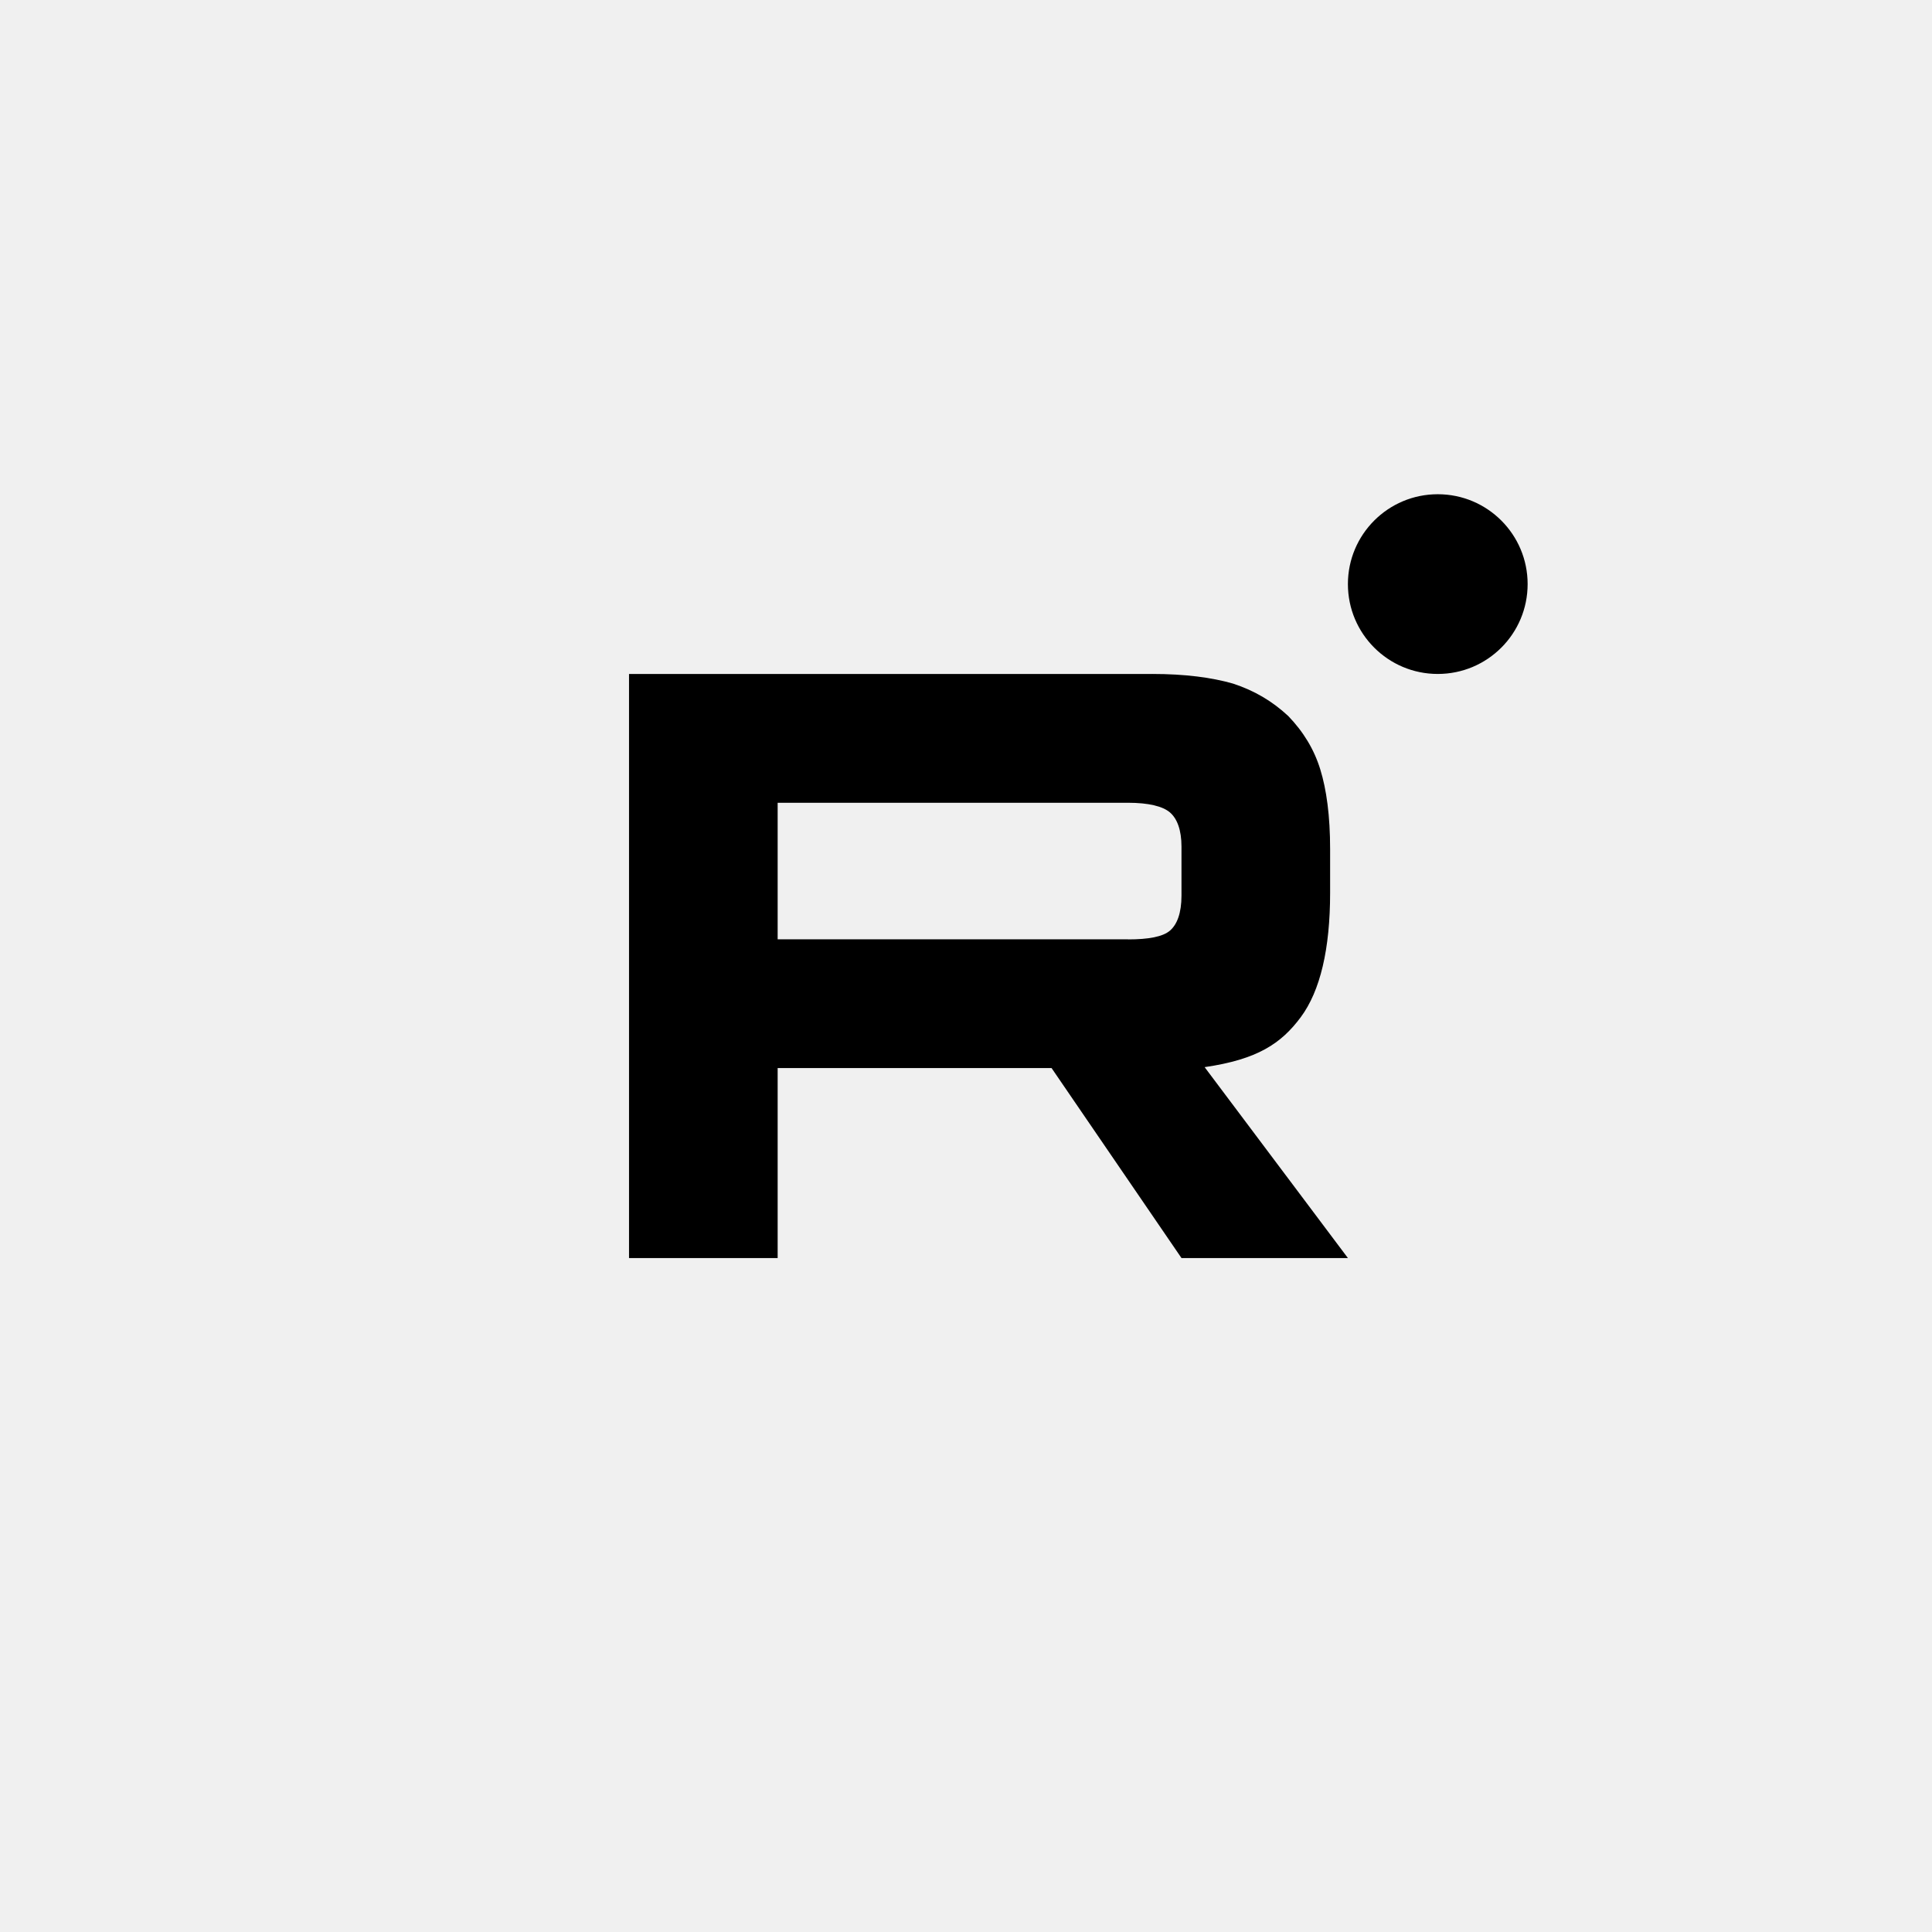
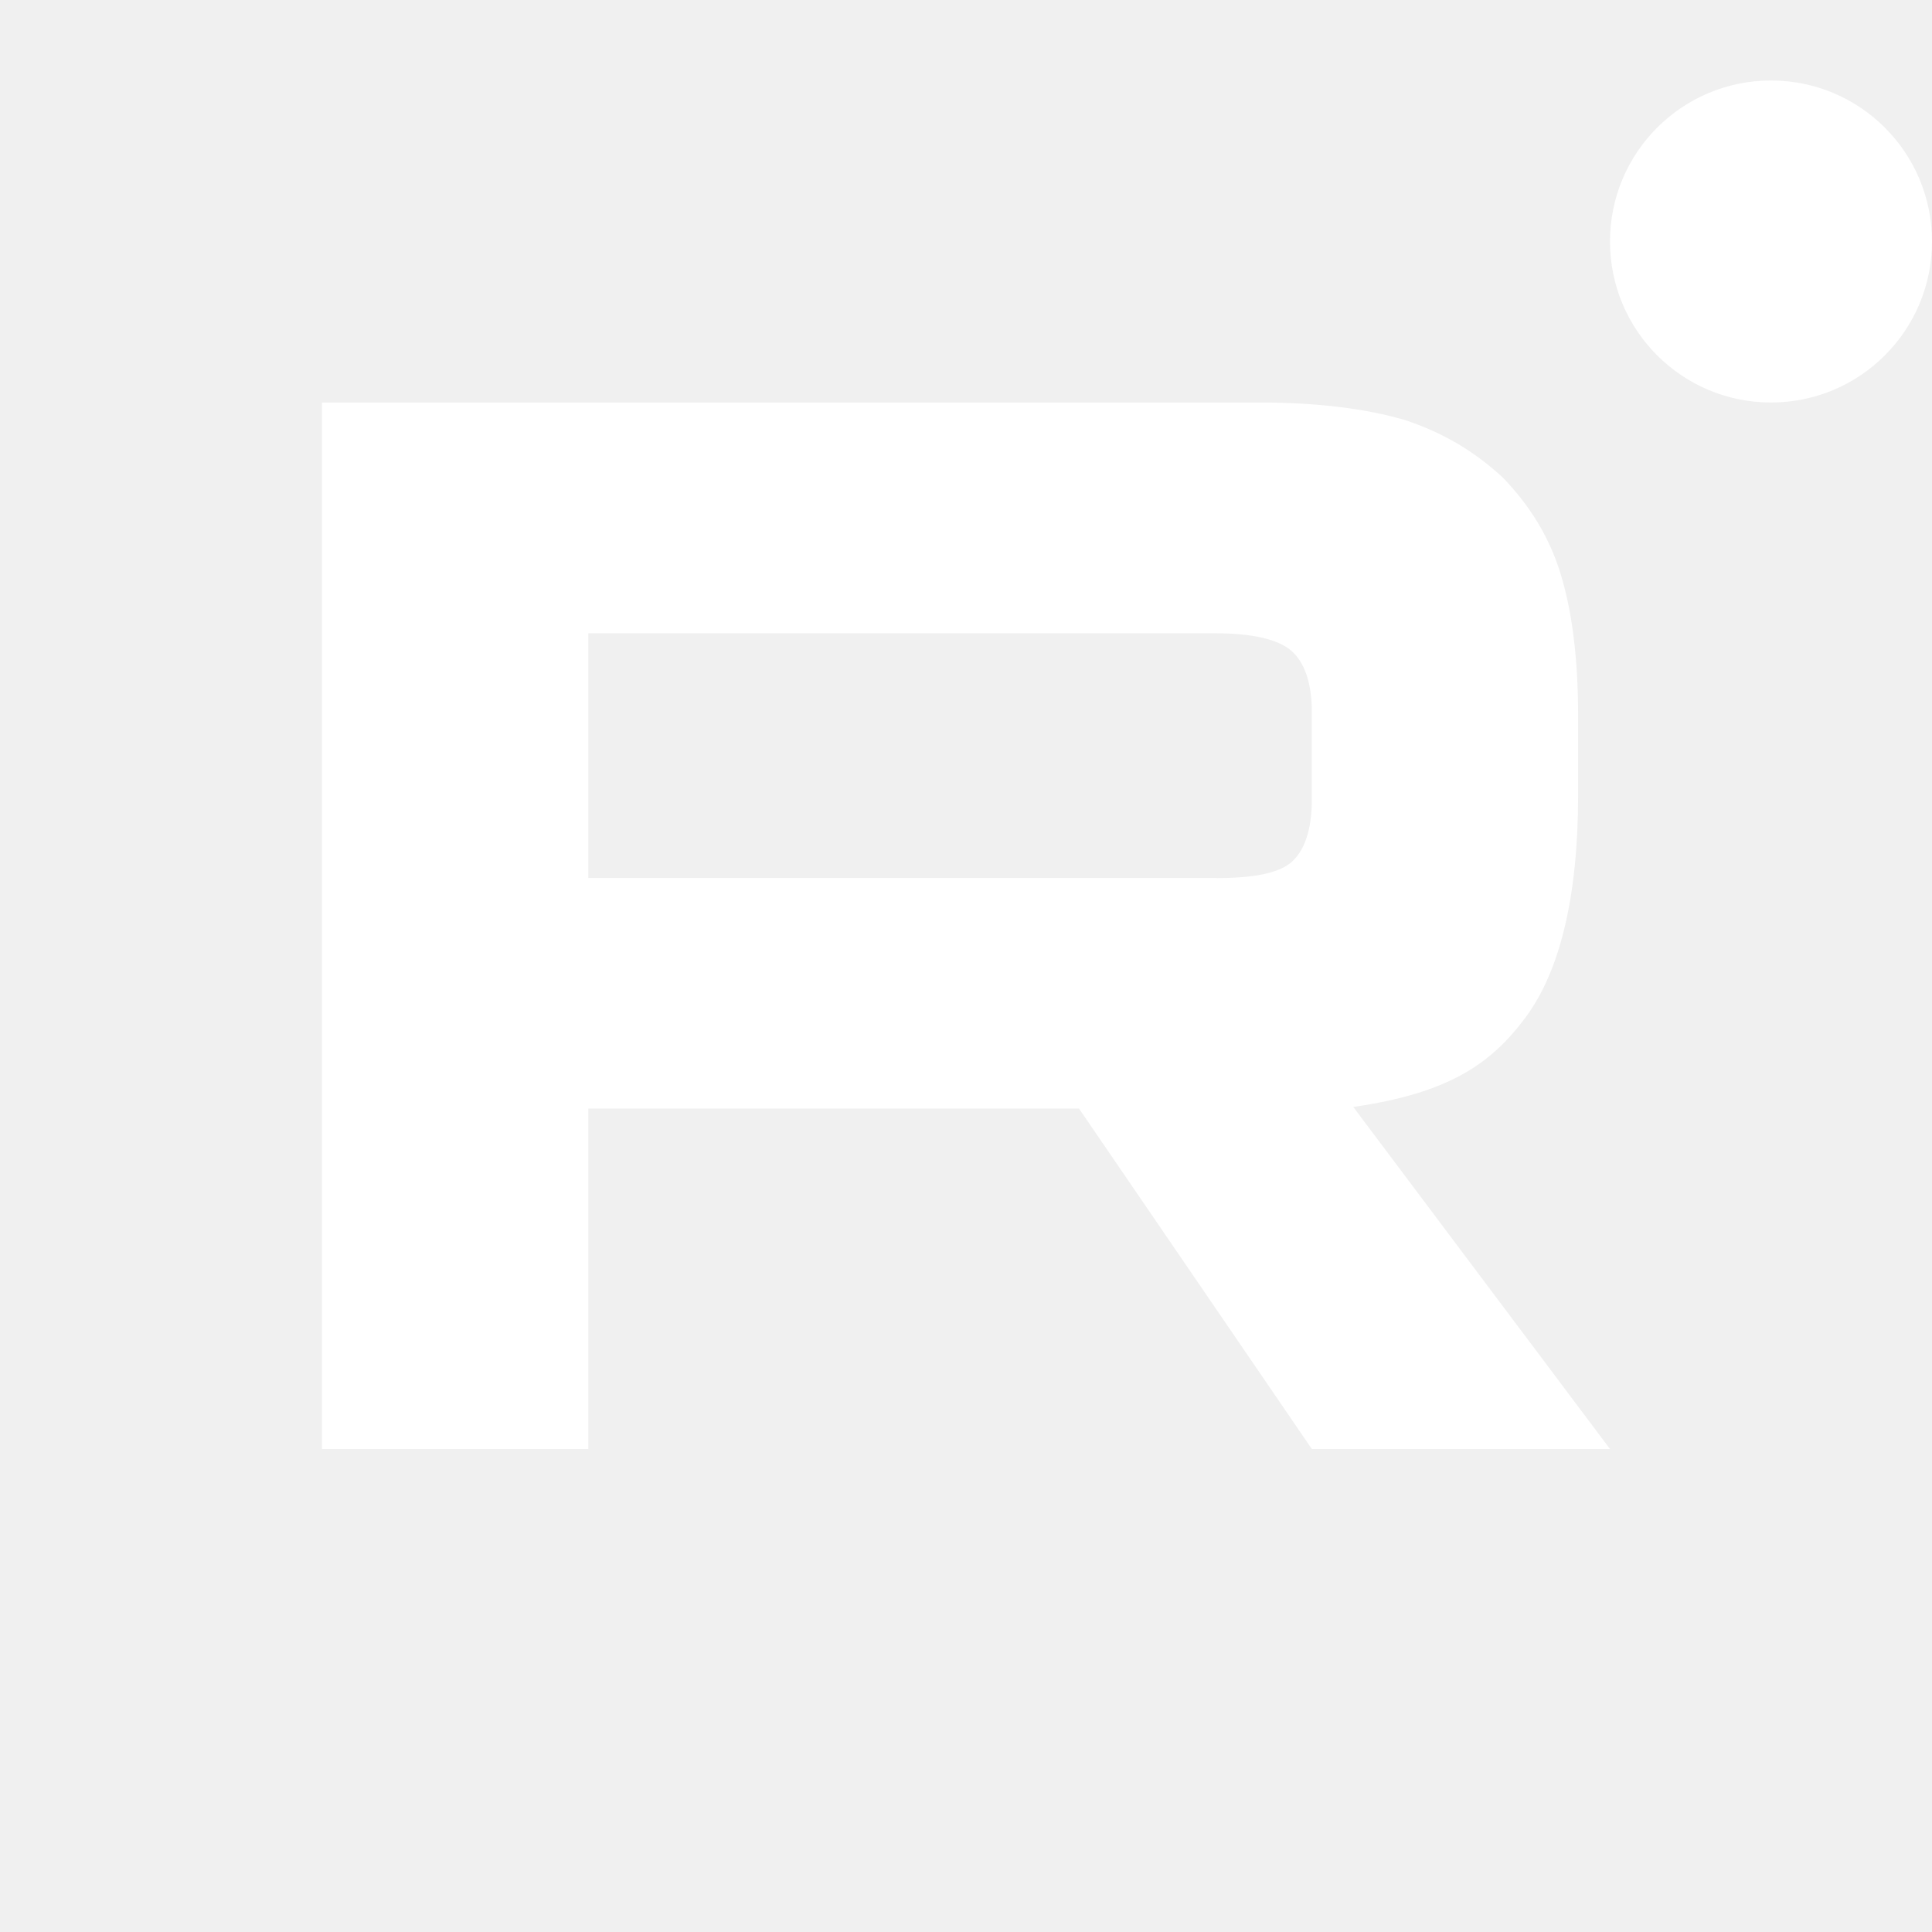
- <svg xmlns="http://www.w3.org/2000/svg" width="43" height="43" viewBox="0 0 43 43" fill="none">
-   <mask id="mask0_182_242" style="mask-type:alpha" maskUnits="userSpaceOnUse" x="0" y="0" width="43" height="43">
-     <path d="M43 0H0V43H43V0Z" fill="#100943" />
-   </mask>
-   <g mask="url(#mask0_182_242)">
-     <path d="M32 15C30.895 15 30 14.105 30 13C30 11.895 30.895 11 32 11C33.105 11 34 11.895 34 13C34 14.105 33.105 15 32 15Z" fill="currentColor" />
-     <path d="M25.107 20.906H17.308V17.867H25.107C25.563 17.867 25.88 17.945 26.039 18.082C26.198 18.218 26.296 18.471 26.296 18.842V19.933C26.296 20.323 26.198 20.576 26.039 20.713C25.88 20.849 25.563 20.908 25.107 20.908V20.906ZM25.642 15.001H14V28H17.308V23.771H23.404L26.296 28H30L26.811 23.751C27.987 23.58 28.515 23.225 28.95 22.64C29.385 22.055 29.604 21.12 29.604 19.872V18.898C29.604 18.157 29.524 17.573 29.385 17.124C29.247 16.676 29.009 16.286 28.672 15.936C28.316 15.605 27.92 15.371 27.444 15.215C26.969 15.078 26.374 15 25.642 15V15.001Z" fill="currentColor" />
-   </g>
+ <svg xmlns="http://www.w3.org/2000/svg" width="24" height="24" viewBox="0 0 24 24" fill="none">
+   <path d="M22 5C20.895 5 20 4.105 20 3C20 1.895 20.895 1 22 1C23.105 1 24 1.895 24 3C24 4.105 23.105 5 22 5Z" fill="white" />
+   <path d="M15.107 10.906H7.308V7.867H15.107C15.563 7.867 15.88 7.945 16.039 8.082C16.198 8.218 16.296 8.471 16.296 8.842V9.933C16.296 10.323 16.198 10.576 16.039 10.713C15.88 10.849 15.563 10.908 15.107 10.908V10.906ZM15.642 5.001H4V18H7.308V13.771H13.404L16.296 18H20L16.811 13.751C17.987 13.58 18.515 13.225 18.95 12.64C19.385 12.055 19.604 11.12 19.604 9.872V8.898C19.604 8.157 19.524 7.573 19.385 7.124C19.247 6.676 19.009 6.286 18.672 5.936C18.316 5.605 17.92 5.371 17.444 5.215C16.969 5.078 16.374 5 15.642 5V5.001Z" fill="white" />
</svg>
